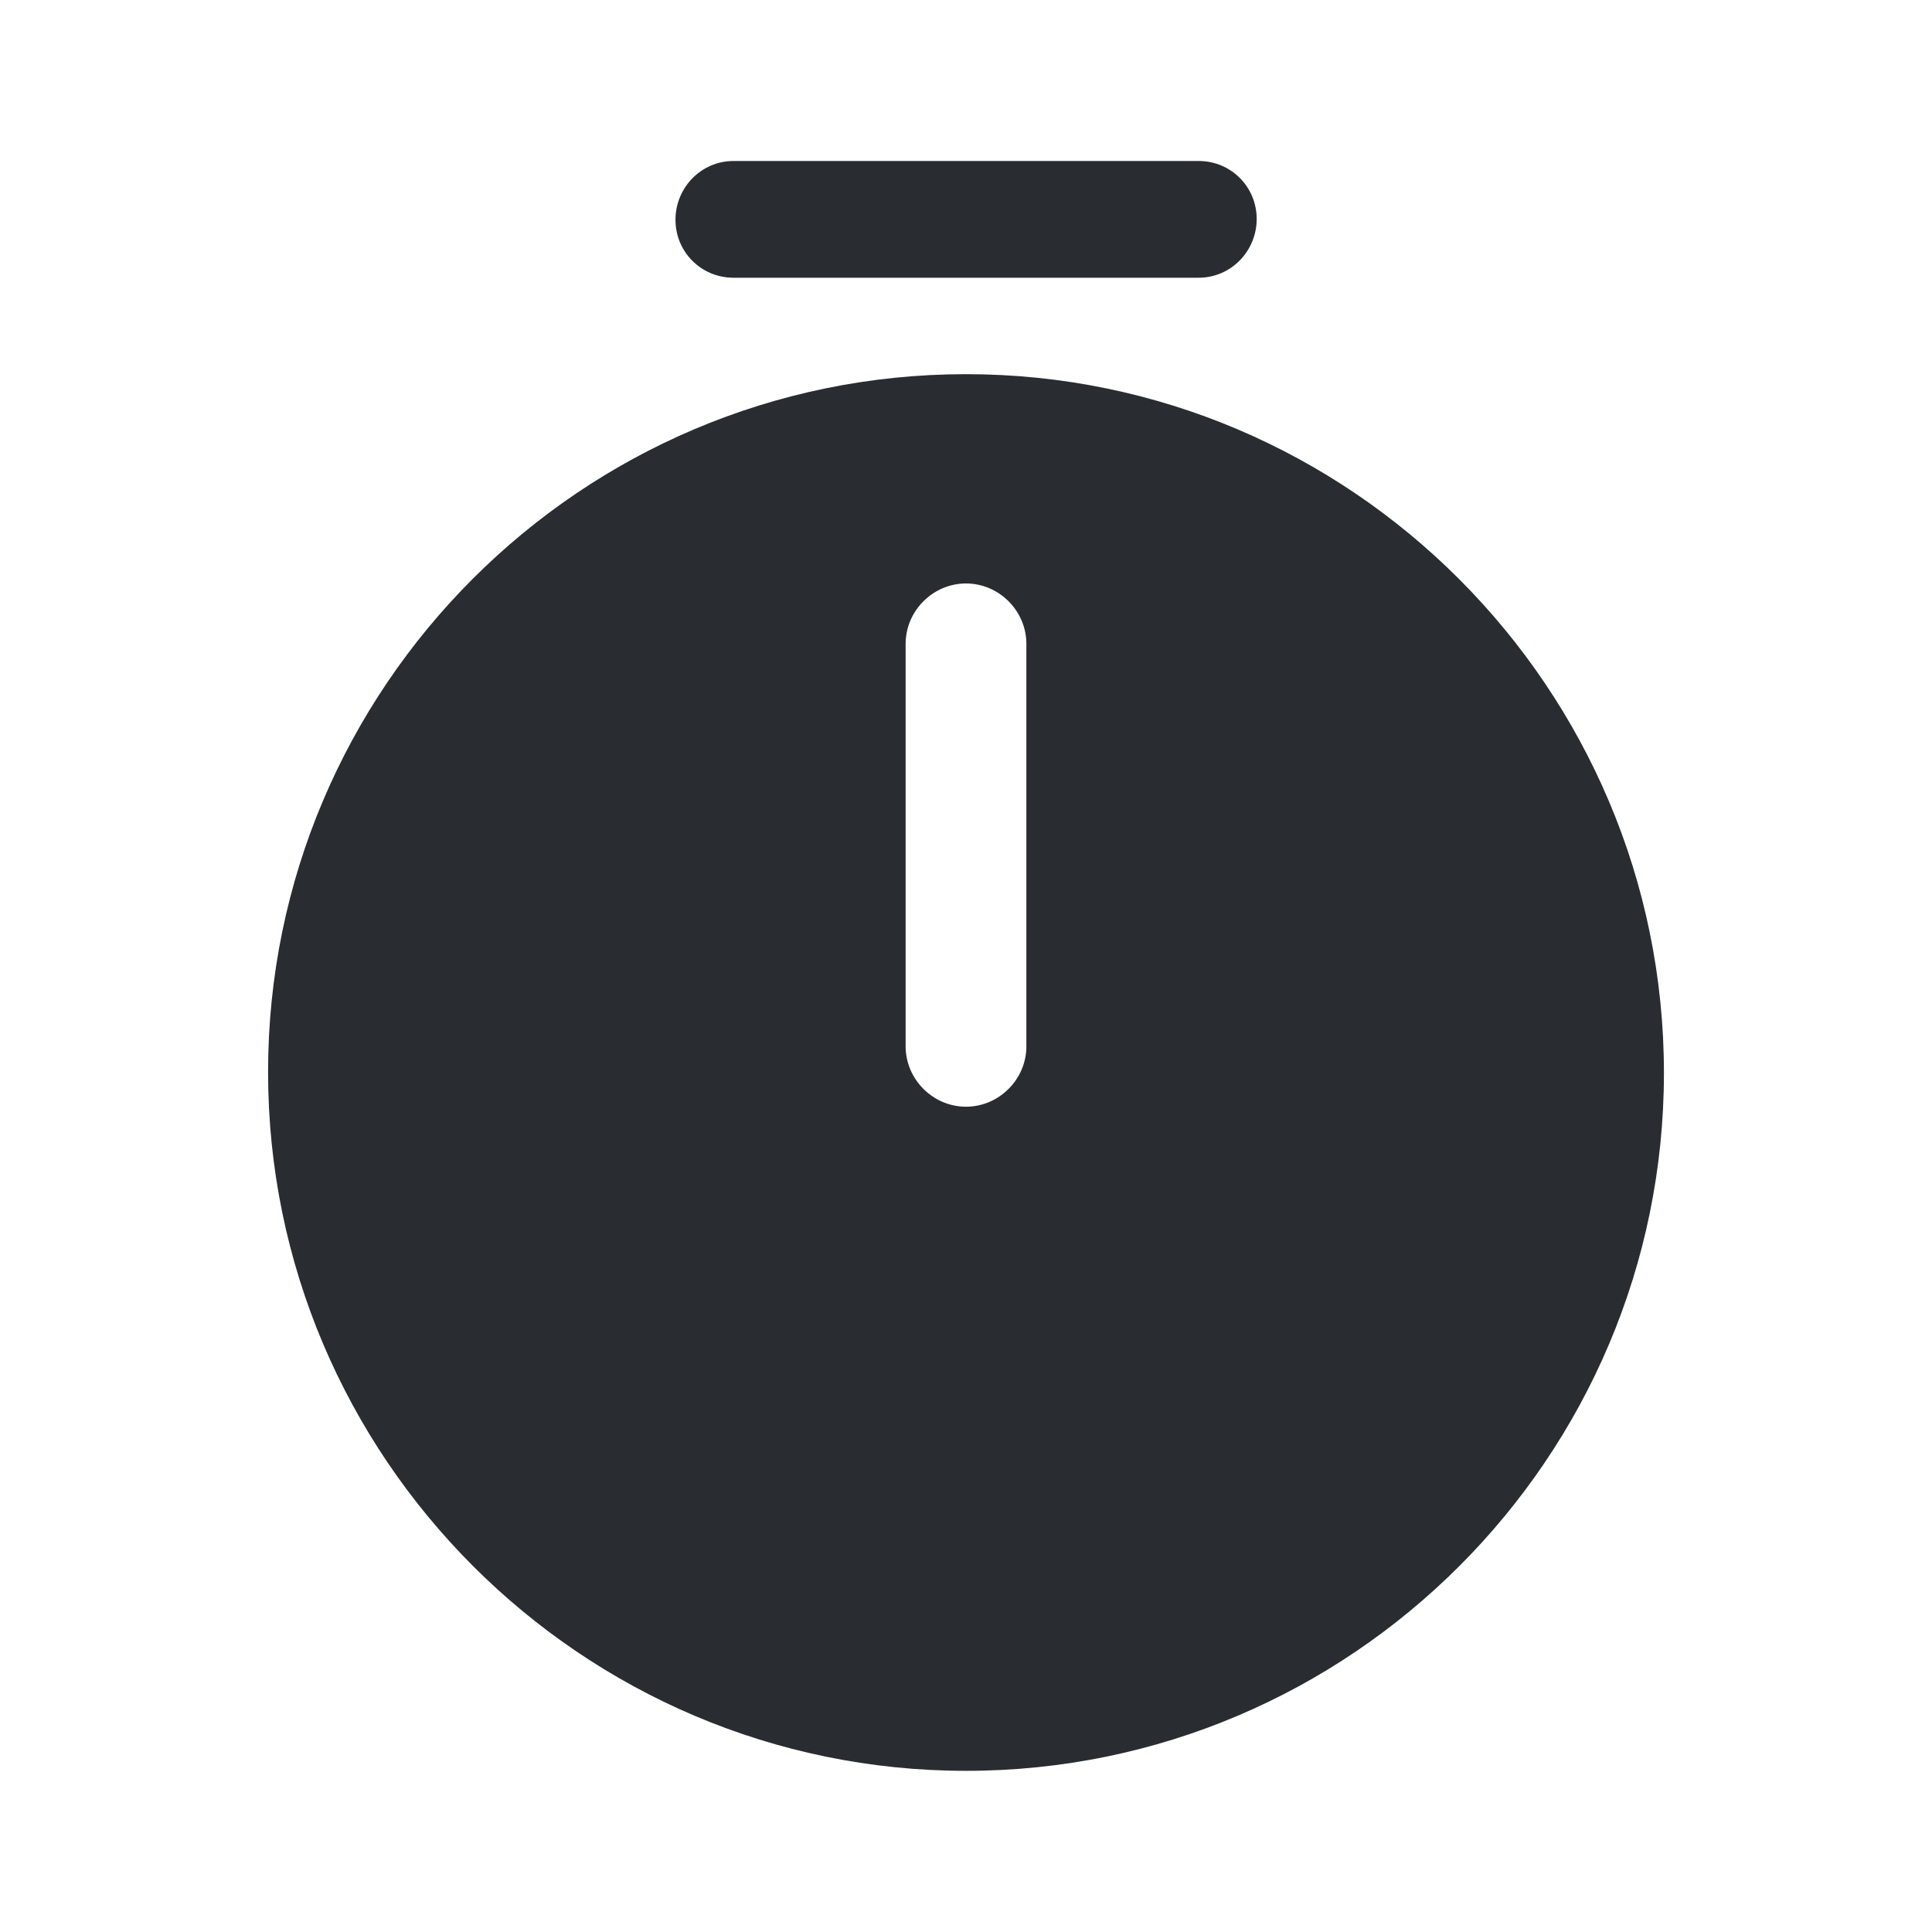
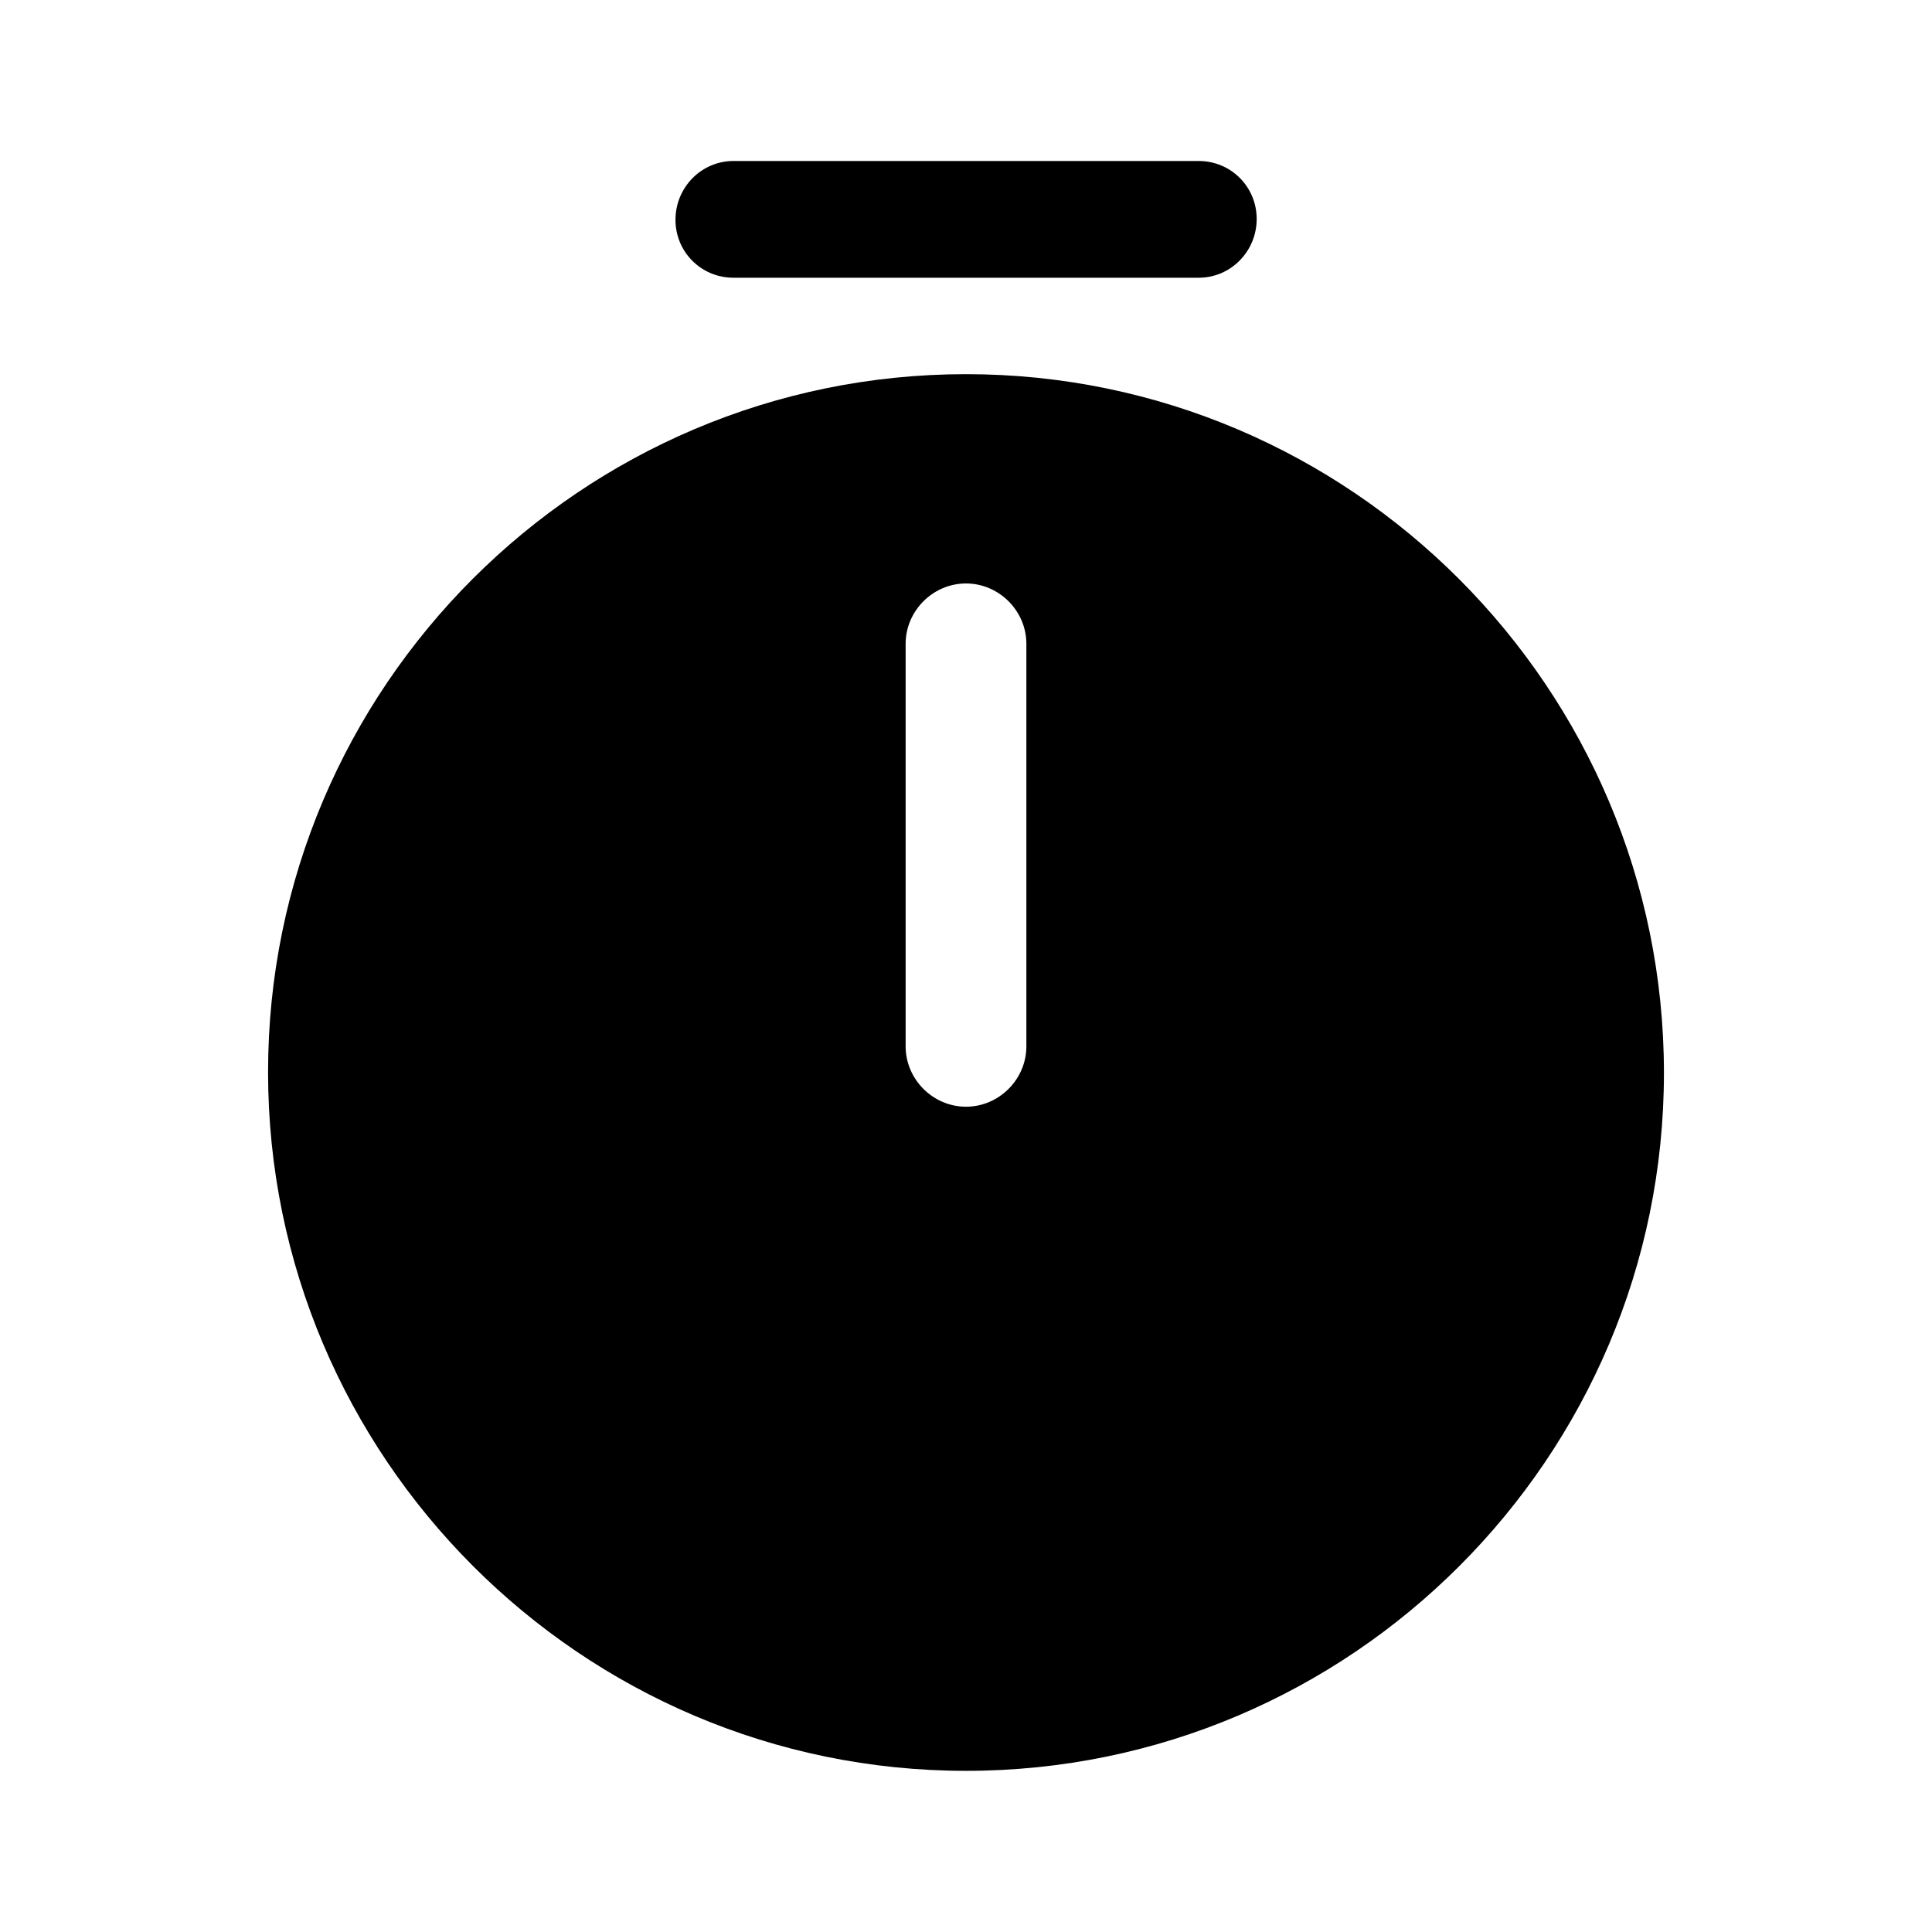
- <svg xmlns="http://www.w3.org/2000/svg" viewBox="0 0 24 24" fill="none">
-   <path d="M12 4.648C7.22 4.648 3.33 8.538 3.33 13.318C3.33 18.098 7.22 21.998 12 21.998C16.78 21.998 20.67 18.108 20.67 13.328C20.67 8.548 16.78 4.648 12 4.648ZM12.75 12.998C12.75 13.408 12.41 13.748 12 13.748C11.59 13.748 11.25 13.408 11.25 12.998V7.998C11.25 7.588 11.59 7.248 12 7.248C12.41 7.248 12.75 7.588 12.75 7.998V12.998Z" fill="#292D32" />
-   <path d="M14.891 3.45H9.111C8.711 3.45 8.391 3.13 8.391 2.73C8.391 2.33 8.711 2 9.111 2H14.891C15.291 2 15.611 2.32 15.611 2.72C15.611 3.12 15.291 3.45 14.891 3.45Z" fill="#292D32" />
+ <svg xmlns="http://www.w3.org/2000/svg" viewBox="0 0 24 24" fill="currentColor">
+   <path d="M12 4.648C7.22 4.648 3.33 8.538 3.33 13.318C3.33 18.098 7.22 21.998 12 21.998C16.78 21.998 20.67 18.108 20.67 13.328C20.67 8.548 16.78 4.648 12 4.648ZM12.75 12.998C12.75 13.408 12.41 13.748 12 13.748C11.59 13.748 11.25 13.408 11.25 12.998V7.998C11.25 7.588 11.59 7.248 12 7.248C12.41 7.248 12.75 7.588 12.75 7.998V12.998Z" fill="currentColor" />
+   <path d="M14.891 3.45H9.111C8.711 3.45 8.391 3.13 8.391 2.73C8.391 2.33 8.711 2 9.111 2H14.891C15.291 2 15.611 2.32 15.611 2.72C15.611 3.12 15.291 3.45 14.891 3.45Z" fill="currentColor" />
</svg>
